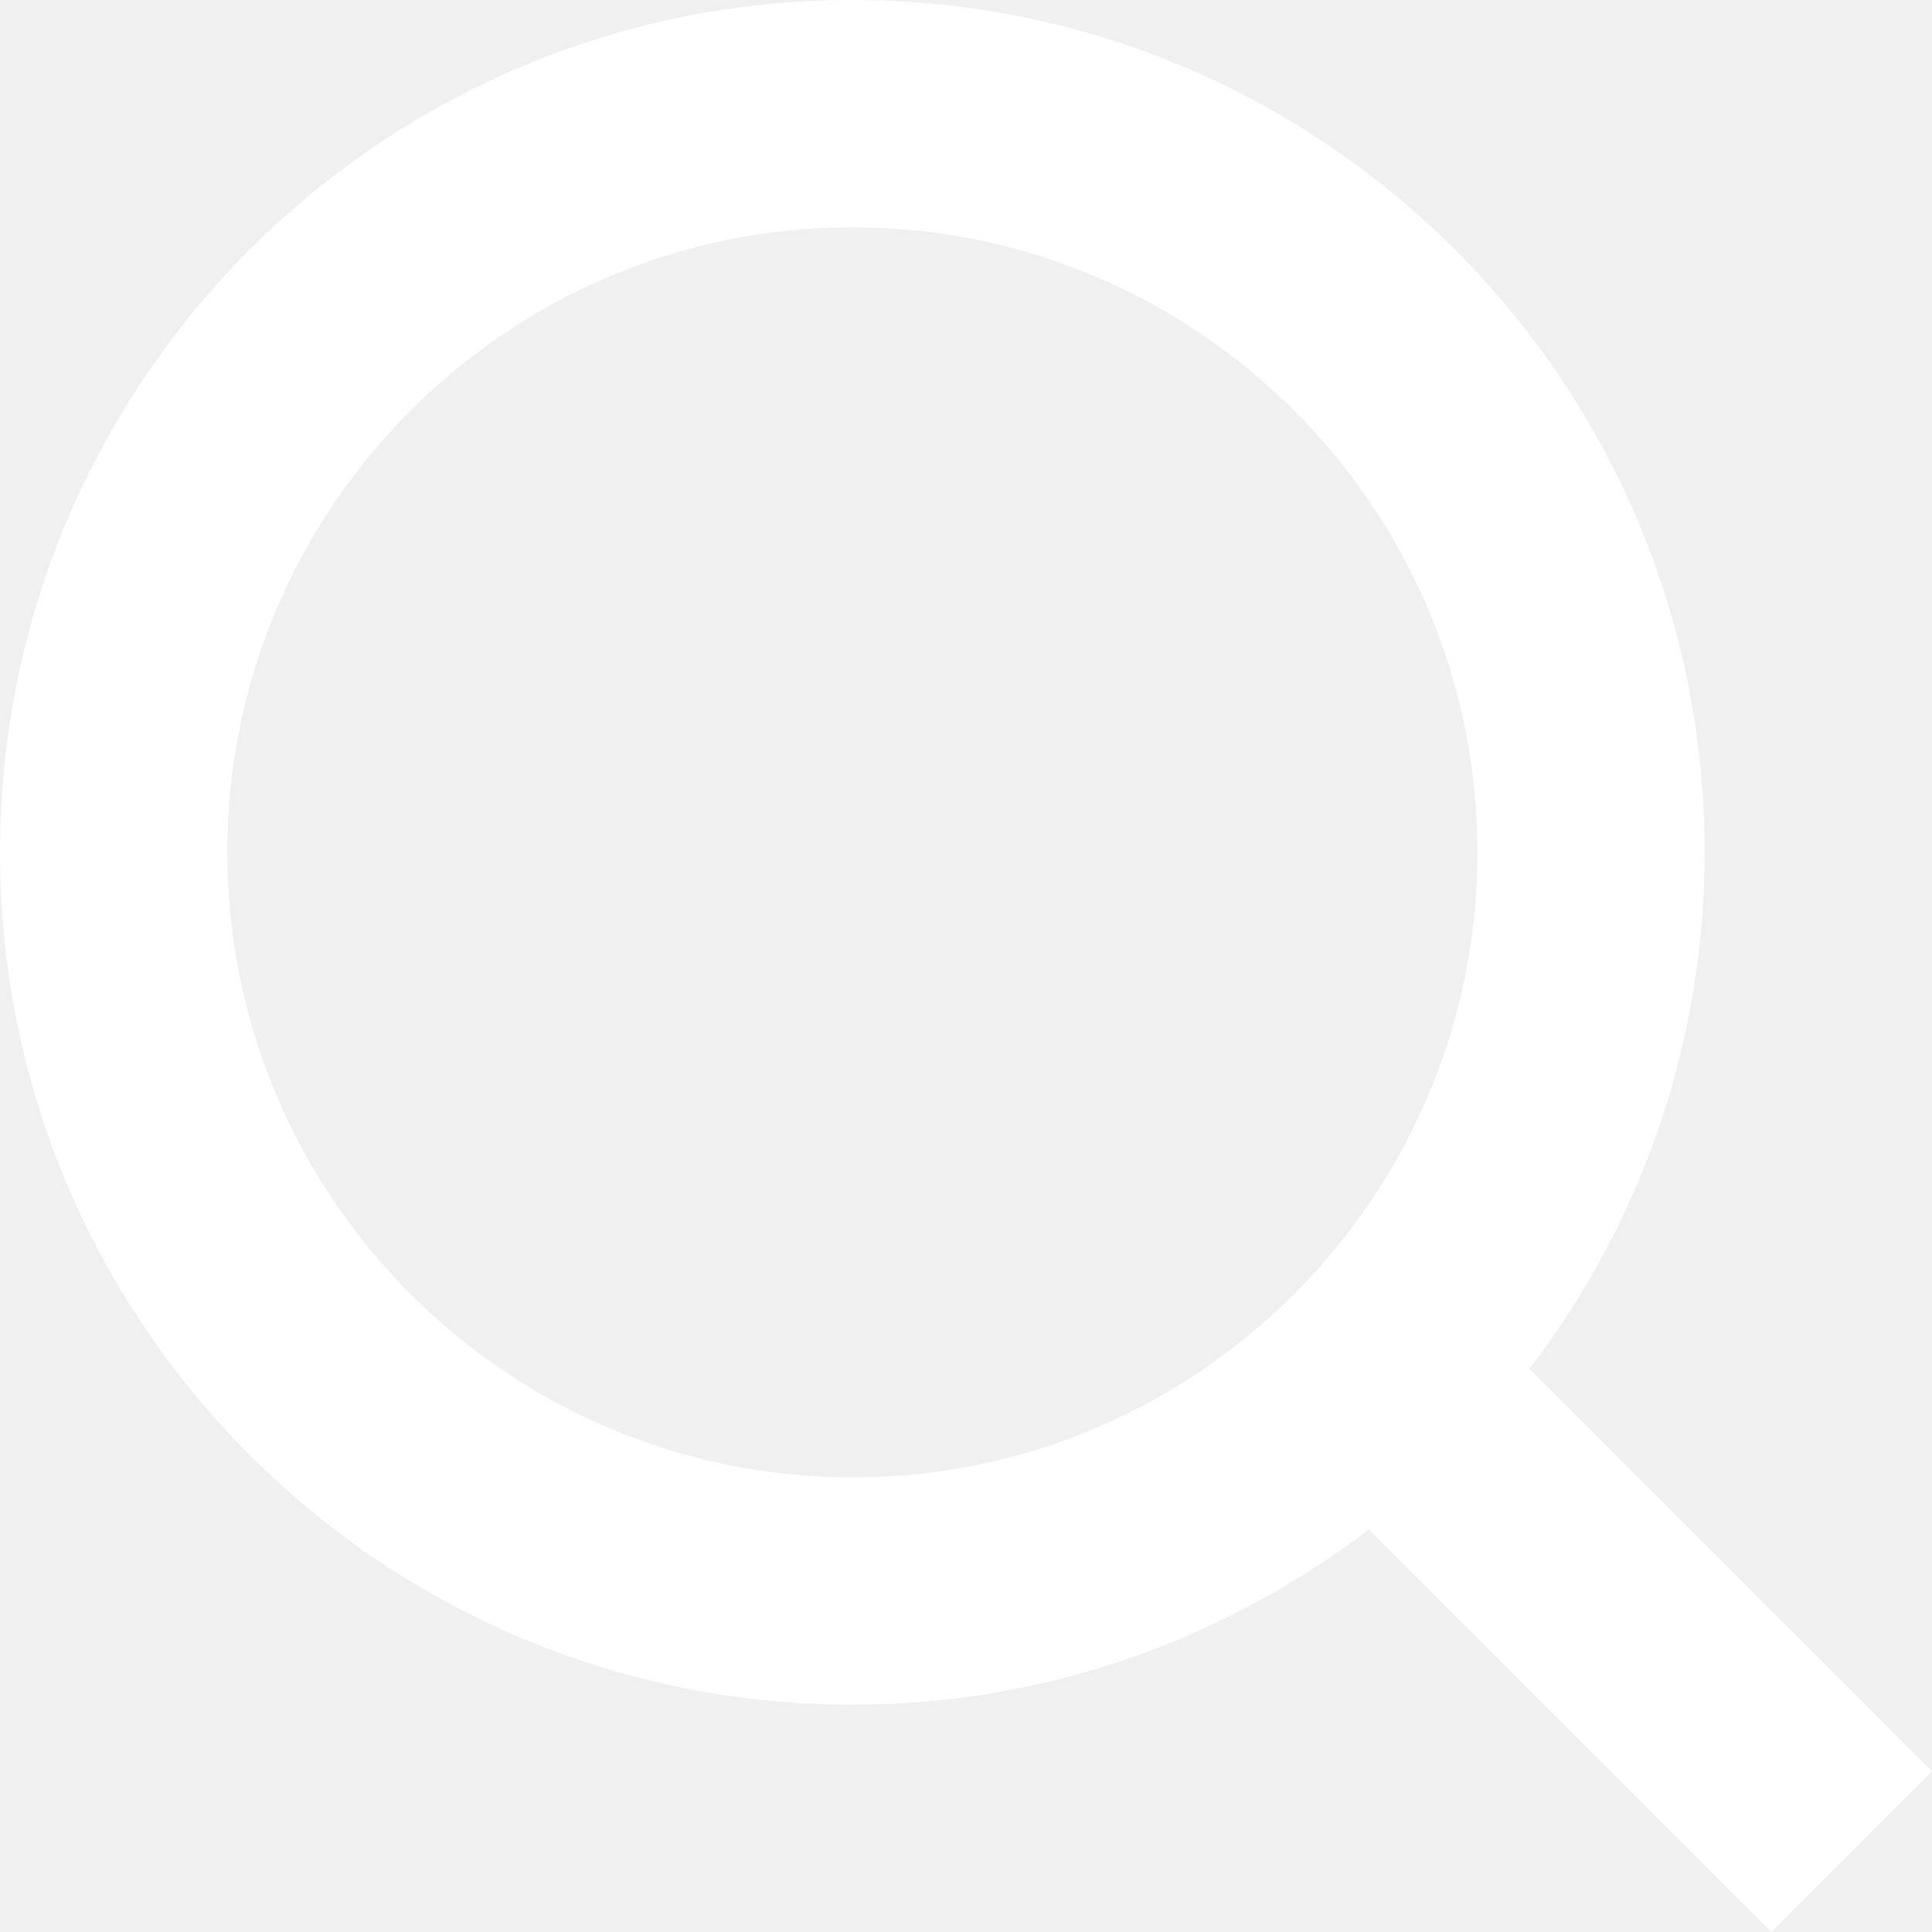
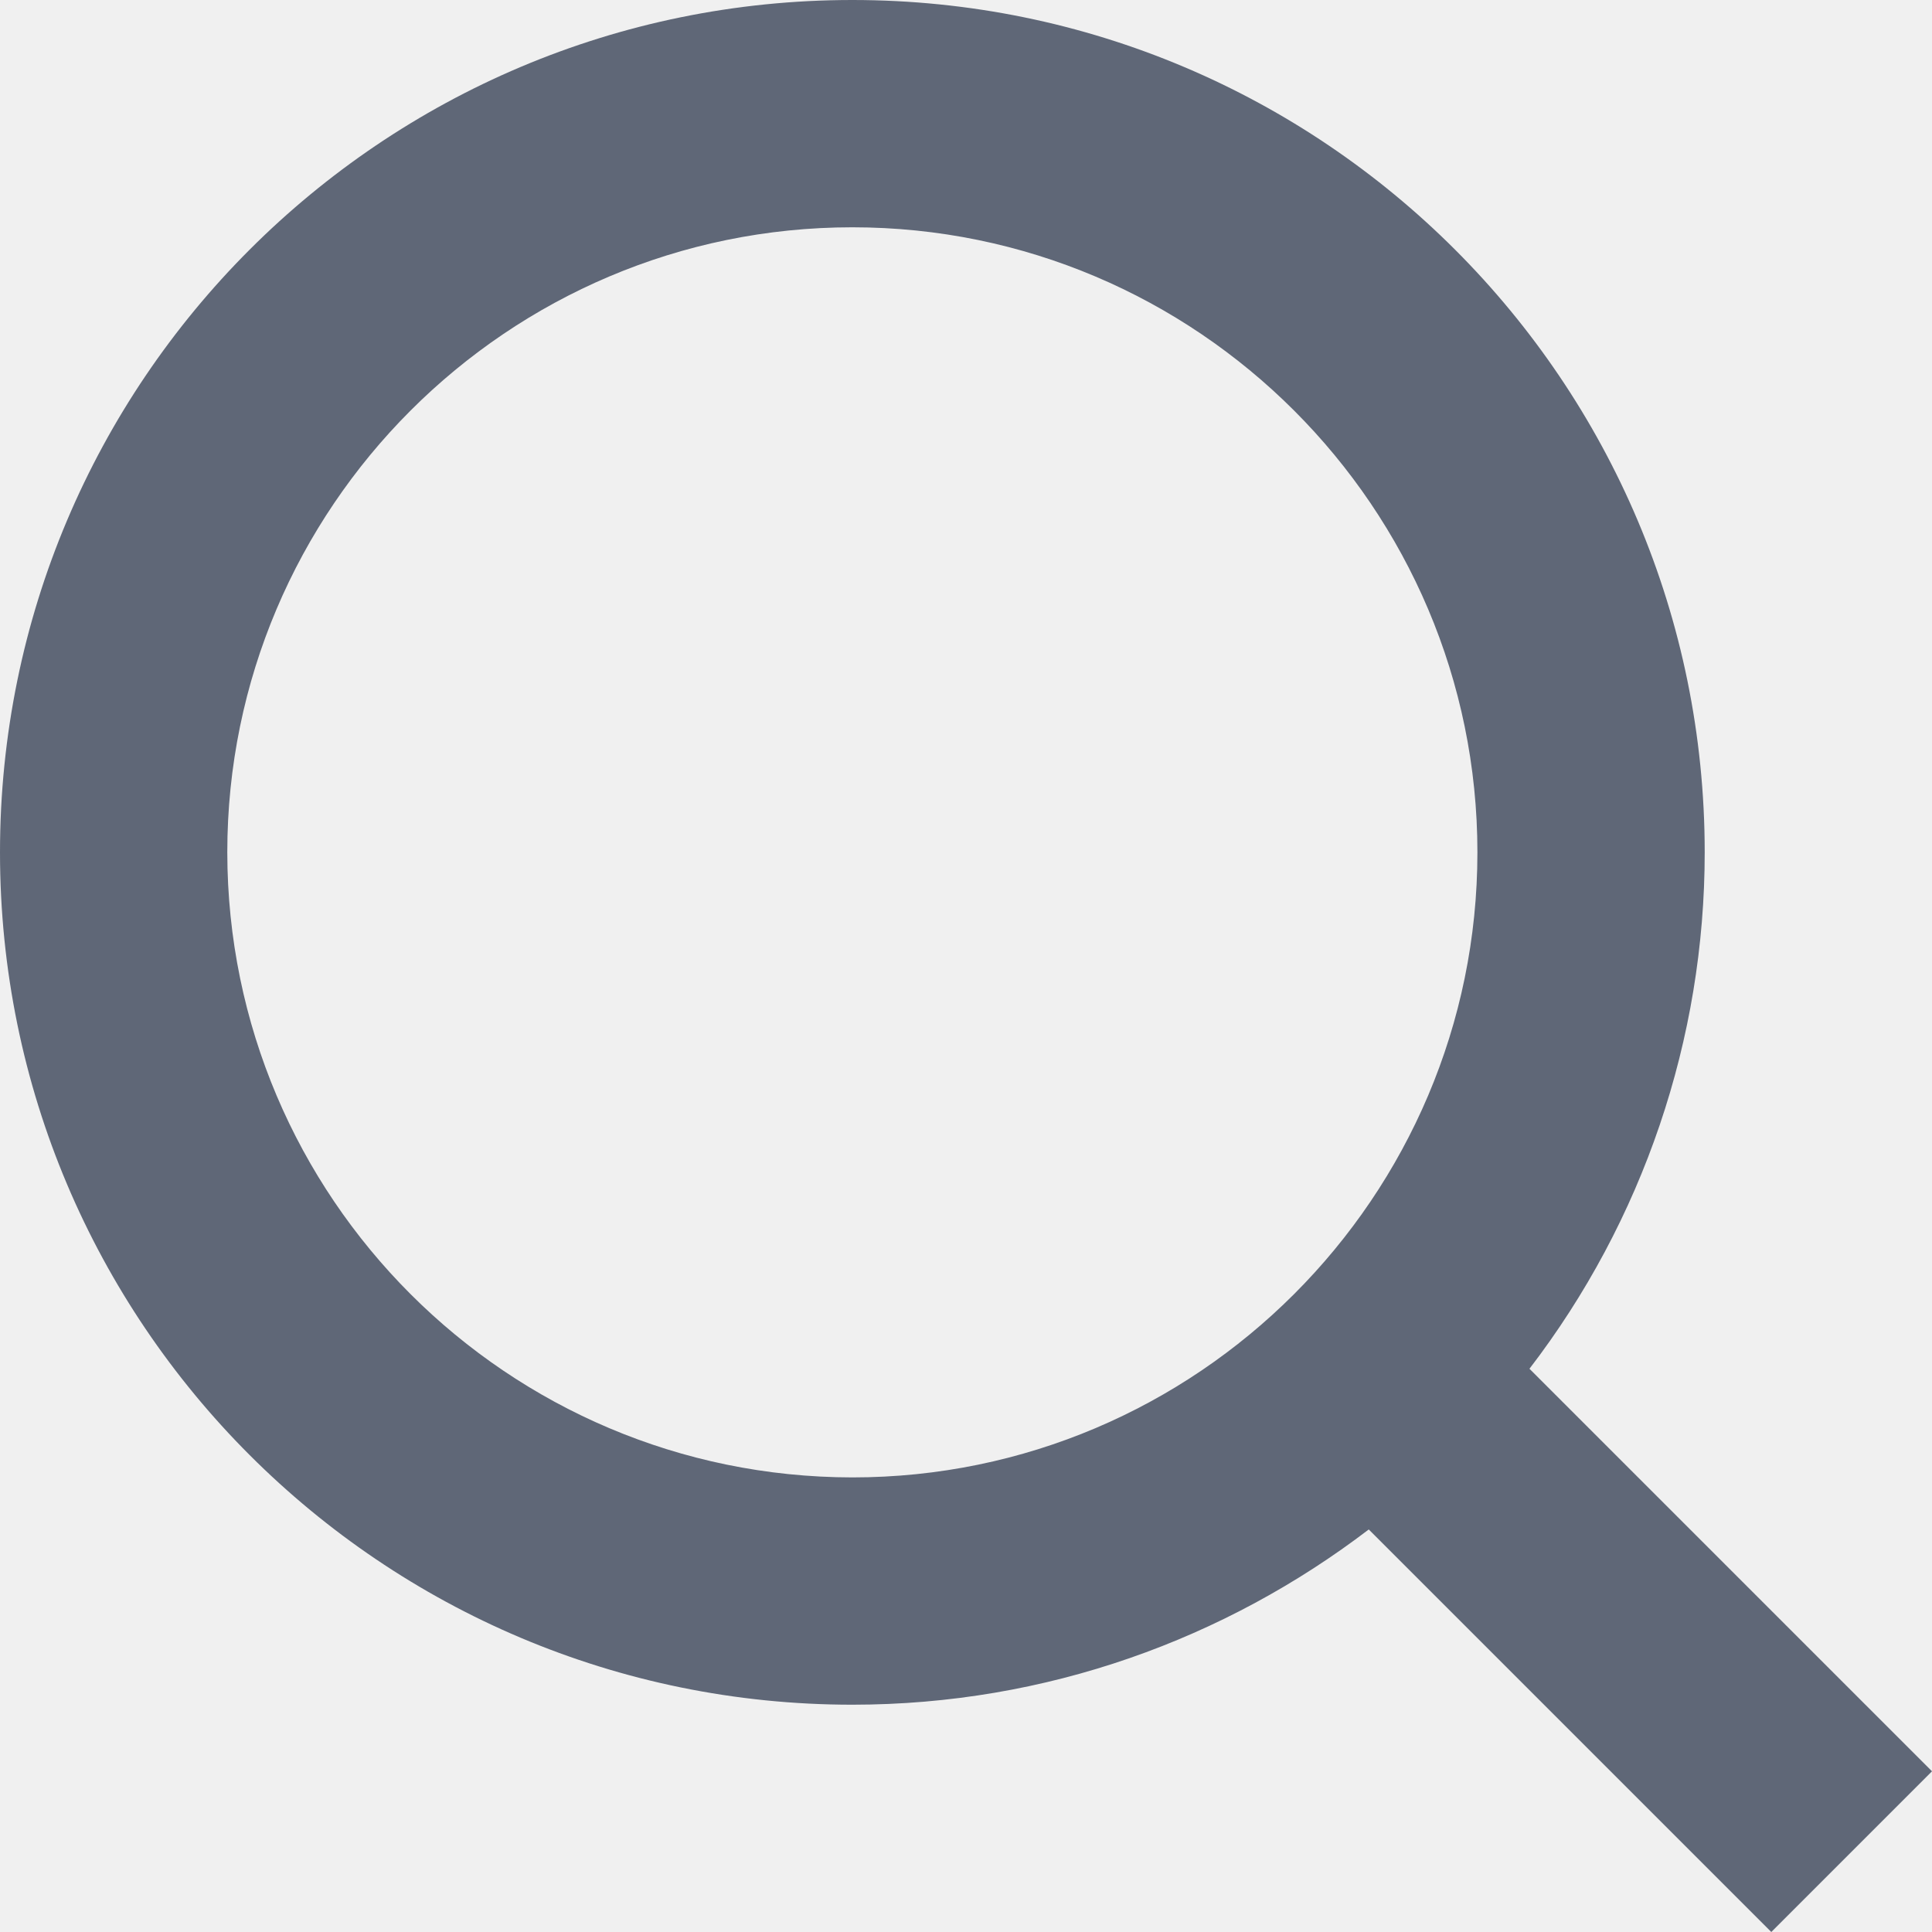
<svg xmlns="http://www.w3.org/2000/svg" width="17" height="17" viewBox="0 0 17 17">
-   <path fill="#ffffff" d="M17 15.586l-3.542-3.542A7.465 7.465 0 0 0 15 7.5 7.5 7.5 0 1 0 7.5 15c1.71 0 3.282-.579 4.544-1.542L15.586 17 17 15.586zM2 7.5C2 4.467 4.467 2 7.5 2 10.532 2 13 4.467 13 7.5c0 3.032-2.468 5.5-5.5 5.5A5.506 5.506 0 0 1 2 7.5z" />
+   <path fill="#5f6777" d="M17 15.586l-3.542-3.542A7.465 7.465 0 0 0 15 7.5 7.5 7.5 0 1 0 7.5 15c1.71 0 3.282-.579 4.544-1.542L15.586 17 17 15.586zM2 7.5C2 4.467 4.467 2 7.5 2 10.532 2 13 4.467 13 7.5c0 3.032-2.468 5.5-5.5 5.5A5.506 5.506 0 0 1 2 7.5z" />
</svg>
